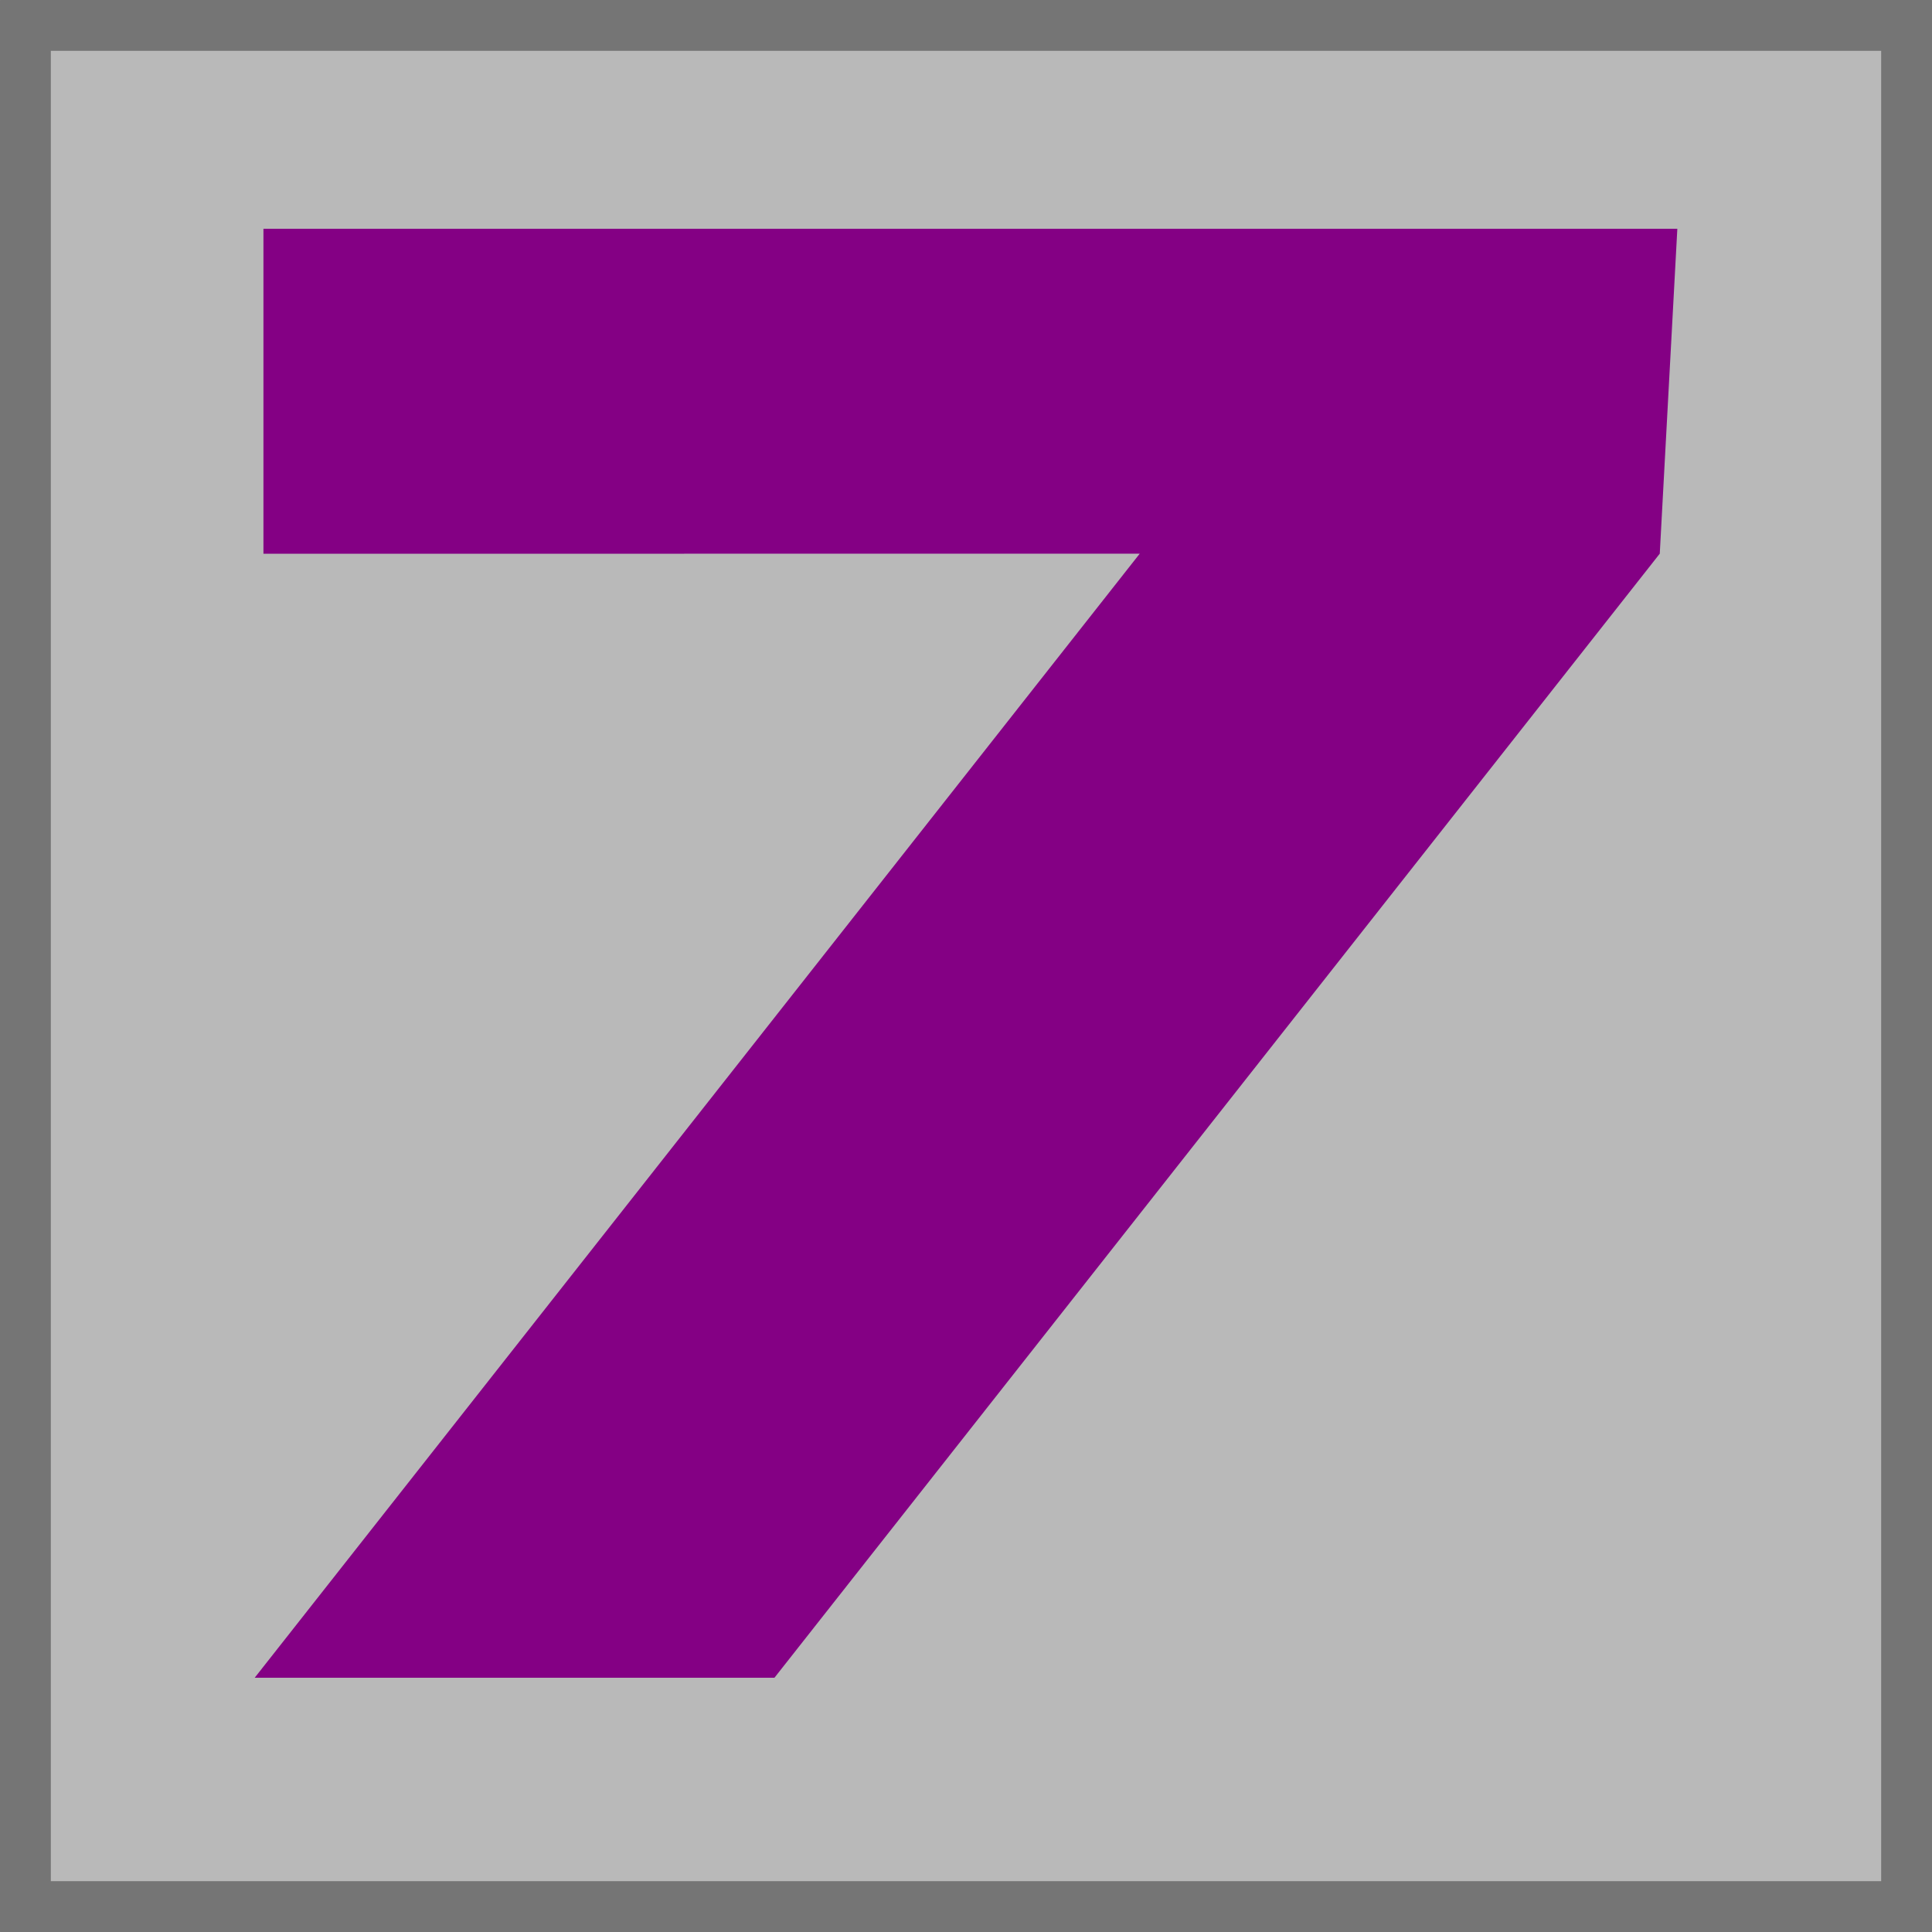
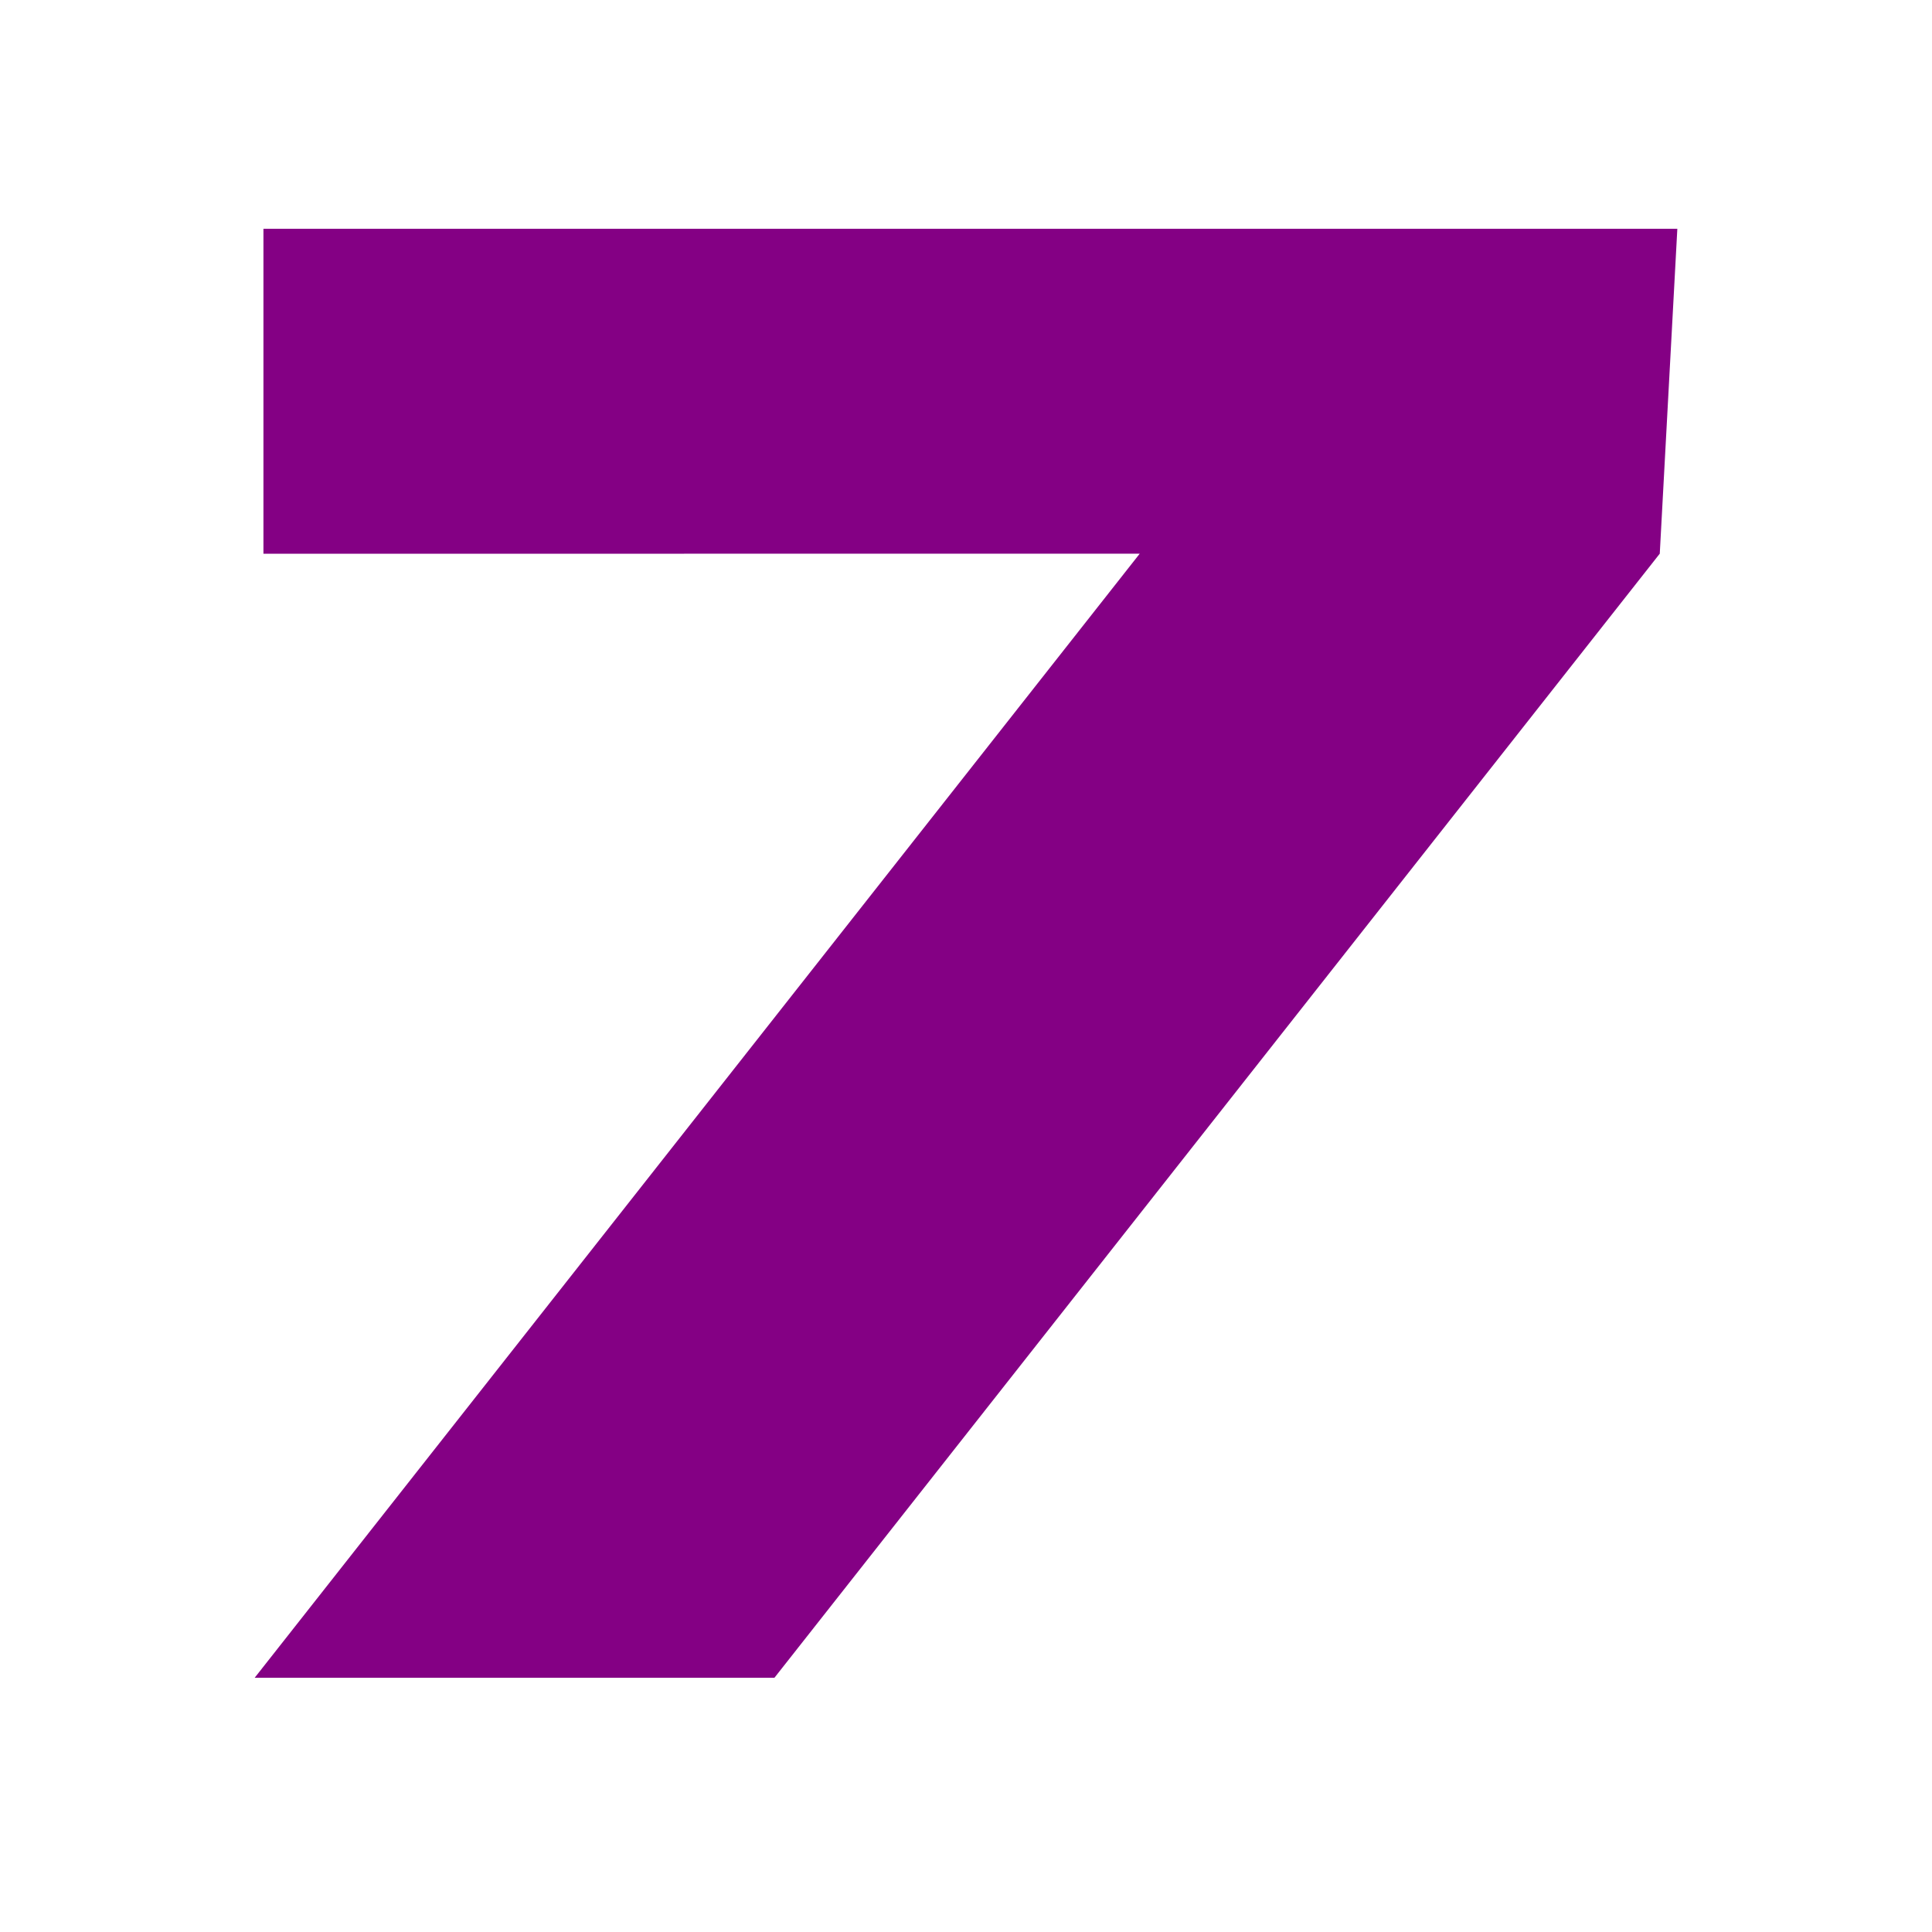
<svg xmlns="http://www.w3.org/2000/svg" version="1.1" id="レイヤー_1" x="0px" y="0px" width="76px" height="76px" viewBox="0 0 76 76" enable-background="new 0 0 76 76" xml:space="preserve">
-   <g id="rect1313_66_">
-     <polygon fill="#B9B9B9" points="75.001,75.001 1,75.001 1,1 75.001,1  " />
-     <path fill="#757575" d="M75.991,0C75.996,0,76,0.004,76,0.009V75.99c0,0.006-0.004,0.01-0.009,0.01H0.009   C0.004,76,0,75.996,0,75.99V0.009C0,0.004,0.004,0,0.009,0H75.991 M74,2H2v72h72V2L74,2z" />
-   </g>
  <polygon fill="#840084" points="10.363,9.001 10.363,21.783 44.834,21.78 10.018,65.999 30.464,65.999 65.291,21.78 65.982,9.001   " />
</svg>
